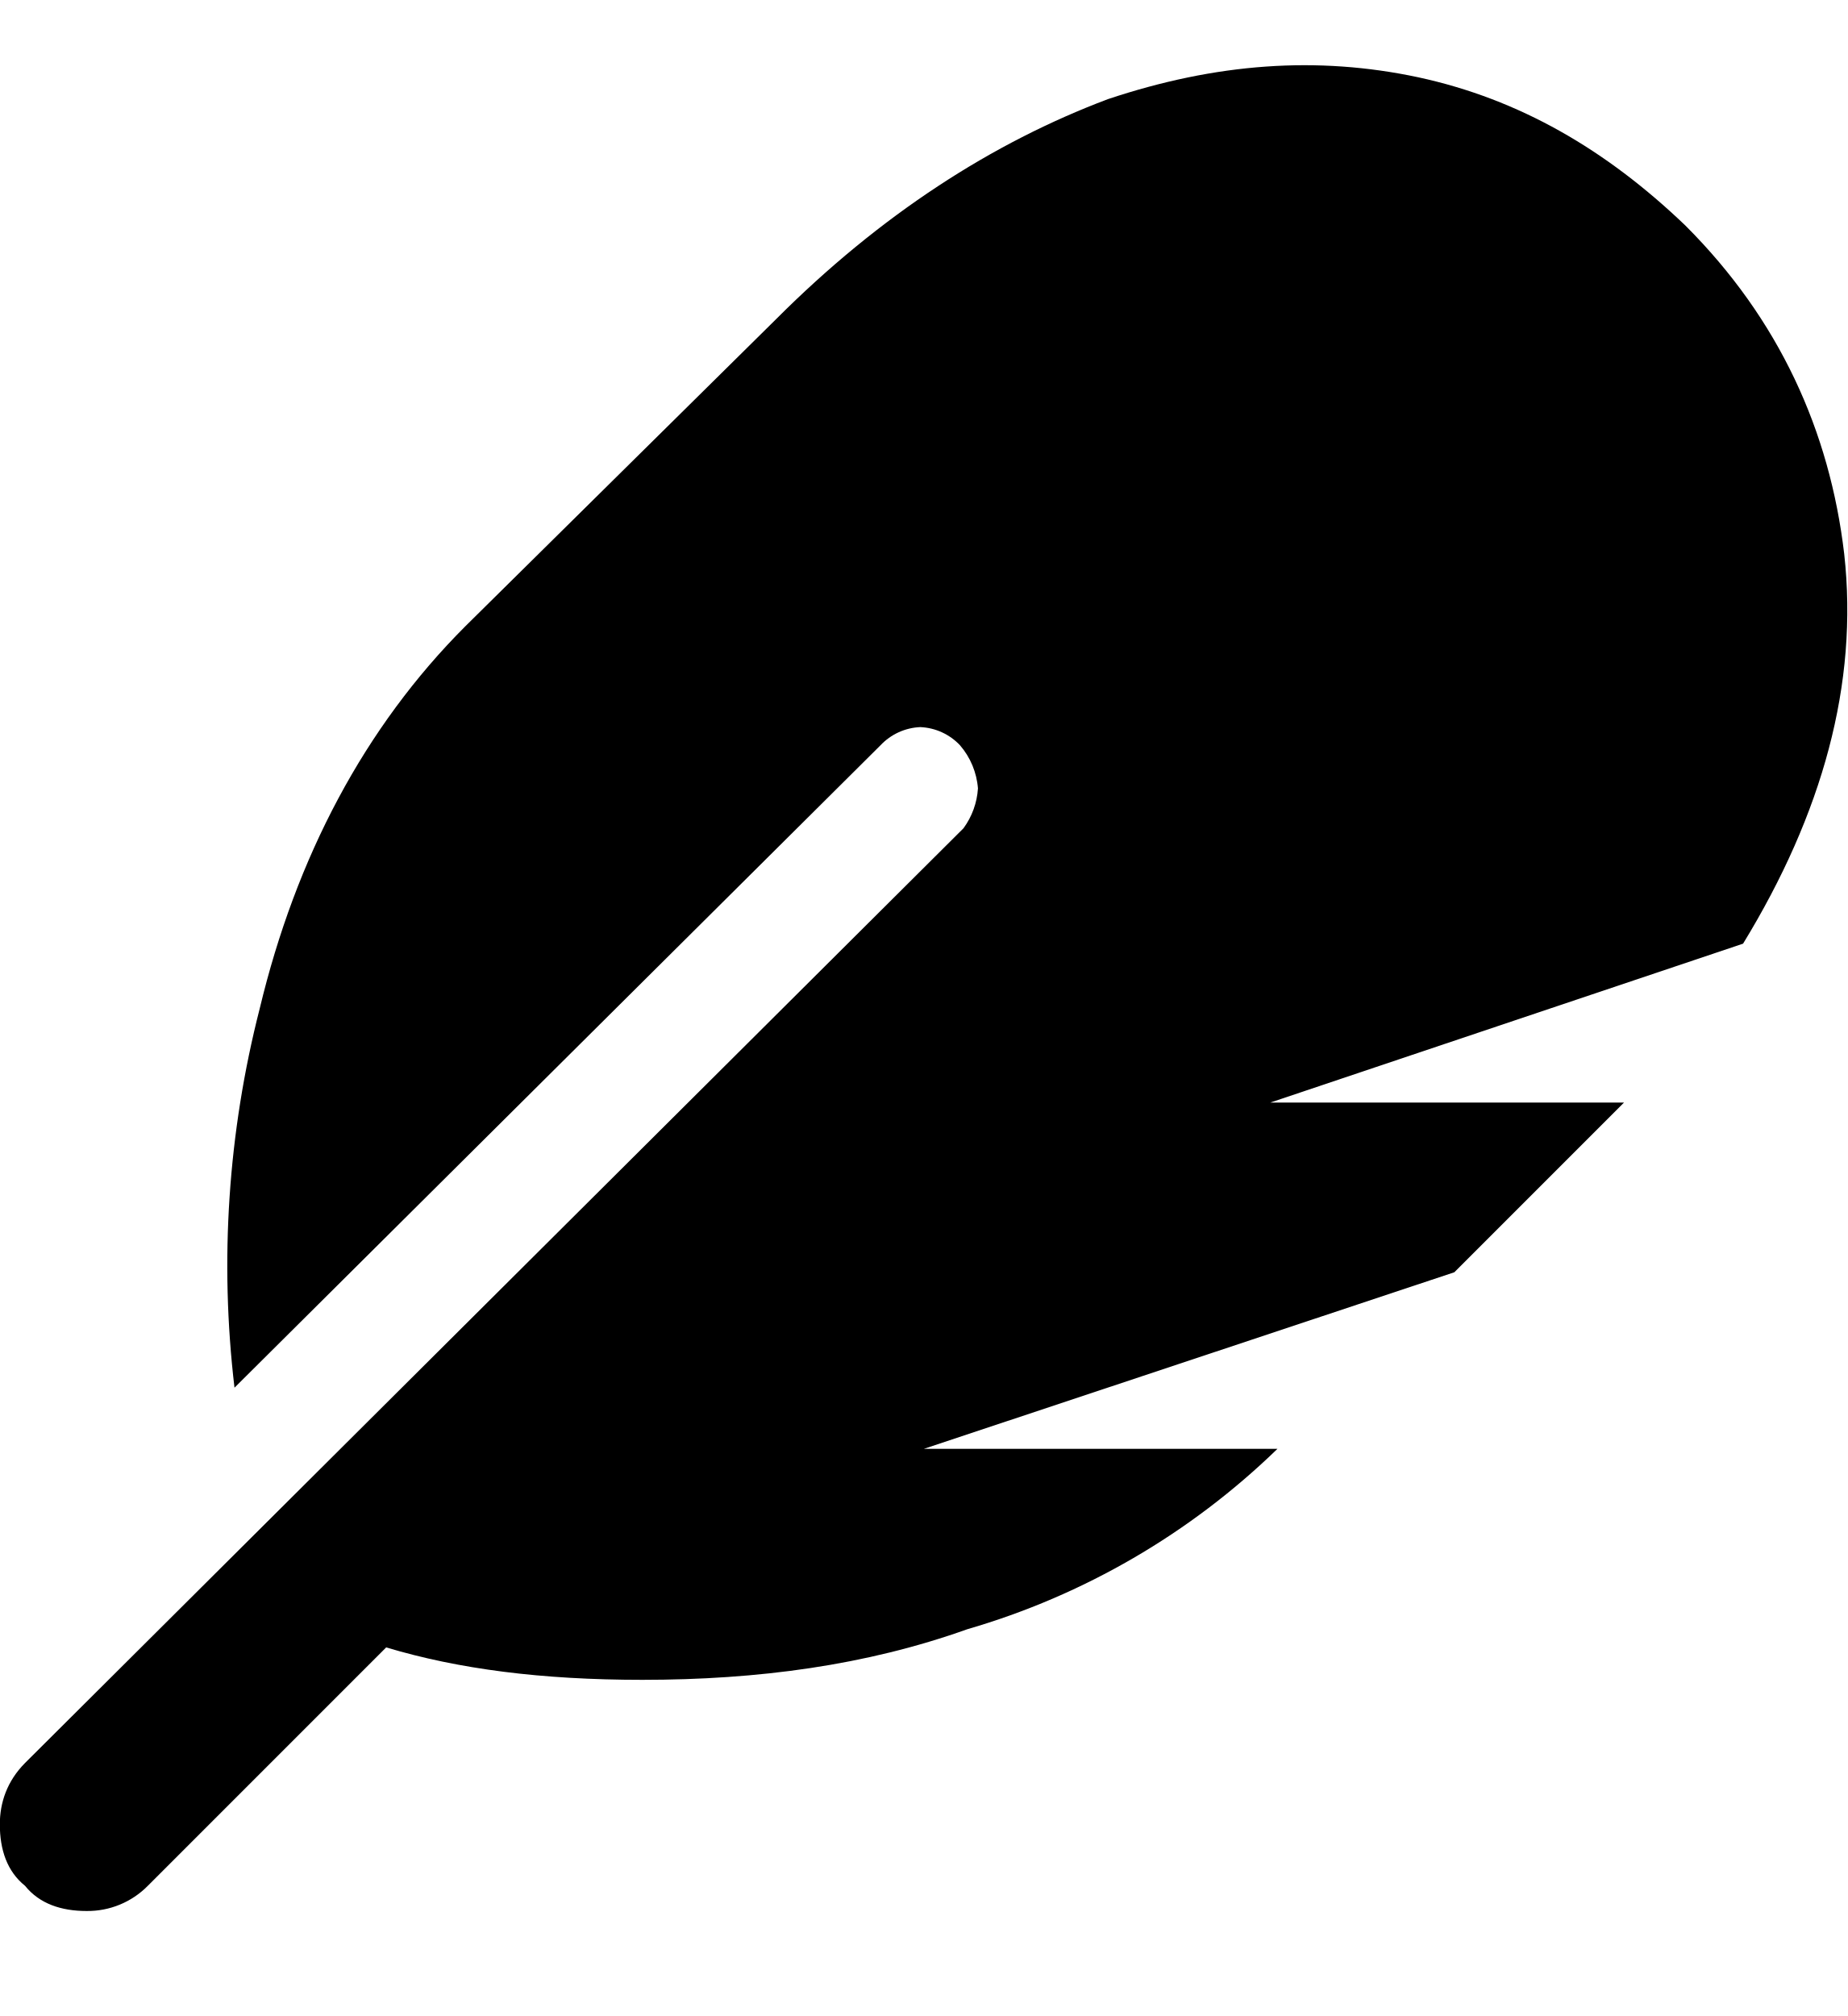
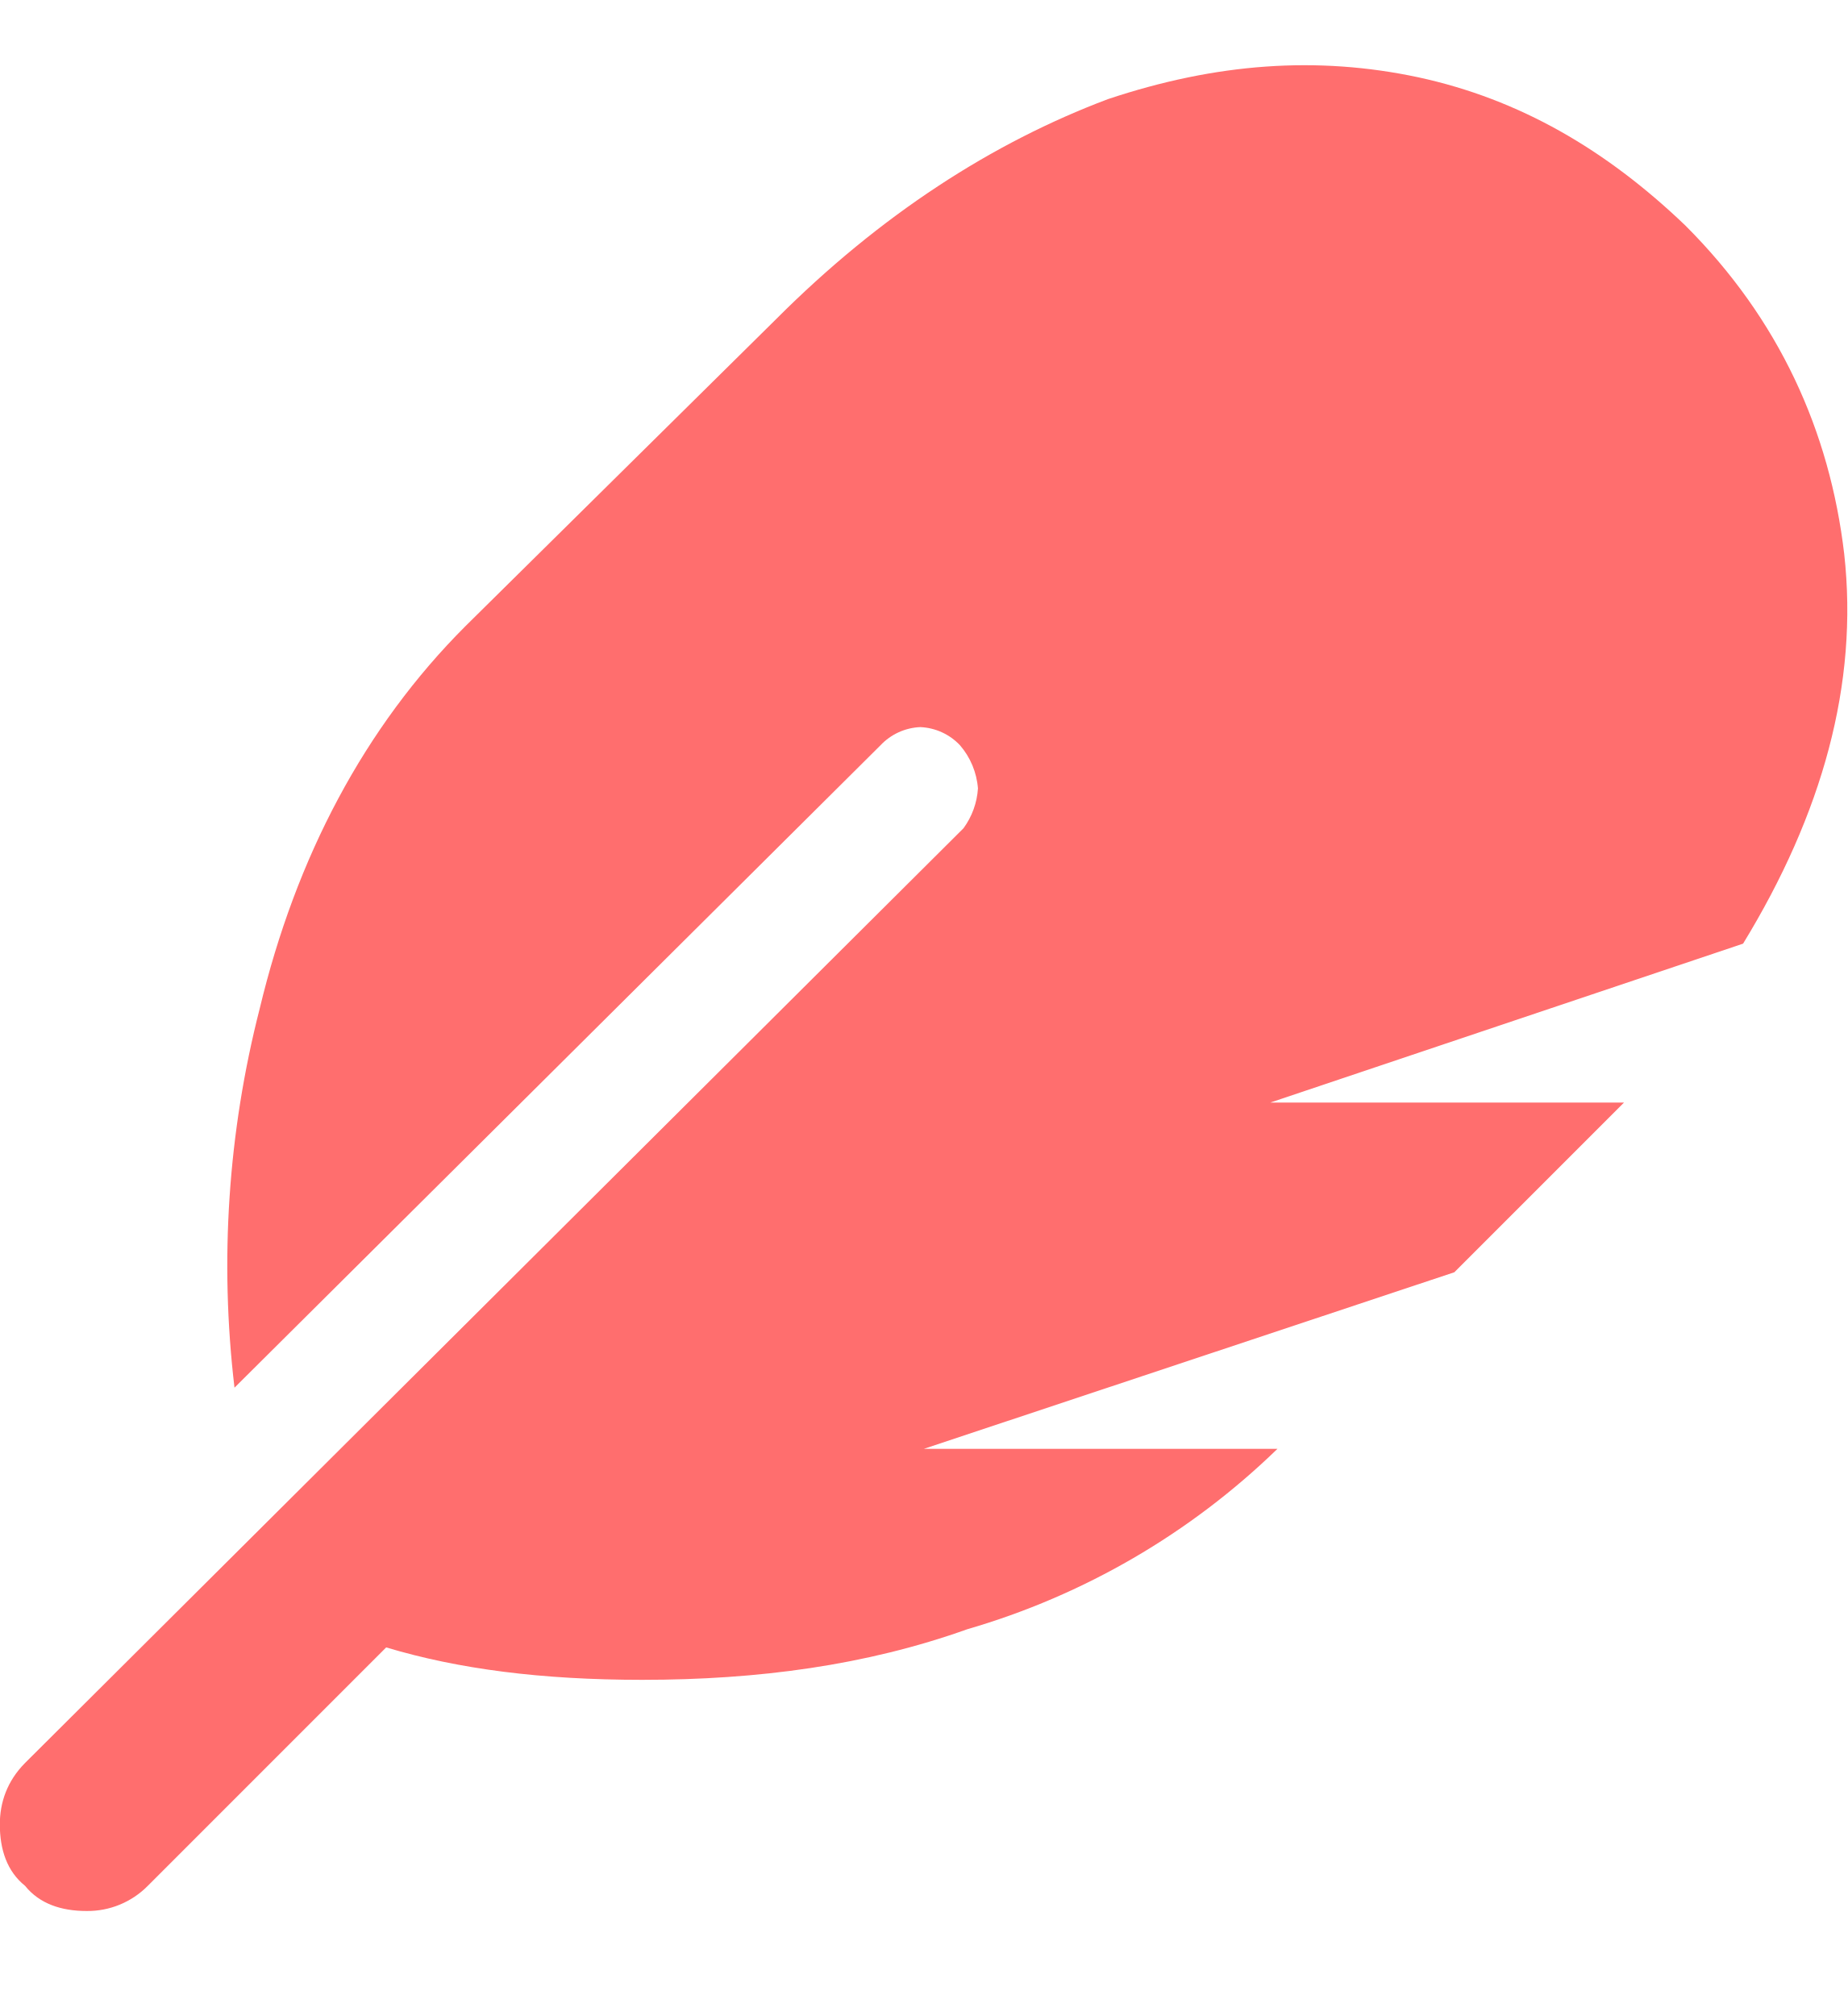
<svg xmlns="http://www.w3.org/2000/svg" width="11" height="12" fill="none">
-   <path d="M10.033 1.342c.559.558.86 1.224.946 1.955.086.773-.13 1.547-.602 2.32l-2.815.946h2.106l-1.01 1.01L5.5 8.624h2.105a4.422 4.422 0 0 1-1.847 1.074c-.602.215-1.246.301-1.934.301-.601 0-1.095-.064-1.525-.193L.88 11.225a.503.503 0 0 1-.365.15c-.15 0-.28-.043-.366-.15-.107-.086-.15-.215-.15-.366 0-.129.043-.257.15-.365L5.736 4.93a.45.45 0 0 0 .086-.237.446.446 0 0 0-.107-.257.345.345 0 0 0-.236-.108.345.345 0 0 0-.237.108L1.396 8.26a6.166 6.166 0 0 1 .15-2.256c.216-.902.624-1.676 1.225-2.277L4.62 1.9C5.242 1.277 5.91.848 6.596.59 7.24.375 7.842.332 8.443.46c.602.13 1.118.43 1.59.882Z" fill="currentColor" />
+   <path d="M10.033 1.342c.559.558.86 1.224.946 1.955.086.773-.13 1.547-.602 2.32l-2.815.946h2.106l-1.01 1.01L5.5 8.624h2.105a4.422 4.422 0 0 1-1.847 1.074c-.602.215-1.246.301-1.934.301-.601 0-1.095-.064-1.525-.193L.88 11.225a.503.503 0 0 1-.365.15c-.15 0-.28-.043-.366-.15-.107-.086-.15-.215-.15-.366 0-.129.043-.257.15-.365L5.736 4.93a.45.45 0 0 0 .086-.237.446.446 0 0 0-.107-.257.345.345 0 0 0-.236-.108.345.345 0 0 0-.237.108L1.396 8.26a6.166 6.166 0 0 1 .15-2.256c.216-.902.624-1.676 1.225-2.277L4.62 1.9C5.242 1.277 5.91.848 6.596.59 7.24.375 7.842.332 8.443.46c.602.13 1.118.43 1.59.882Z" fill="#FF6E6E" />
</svg>
